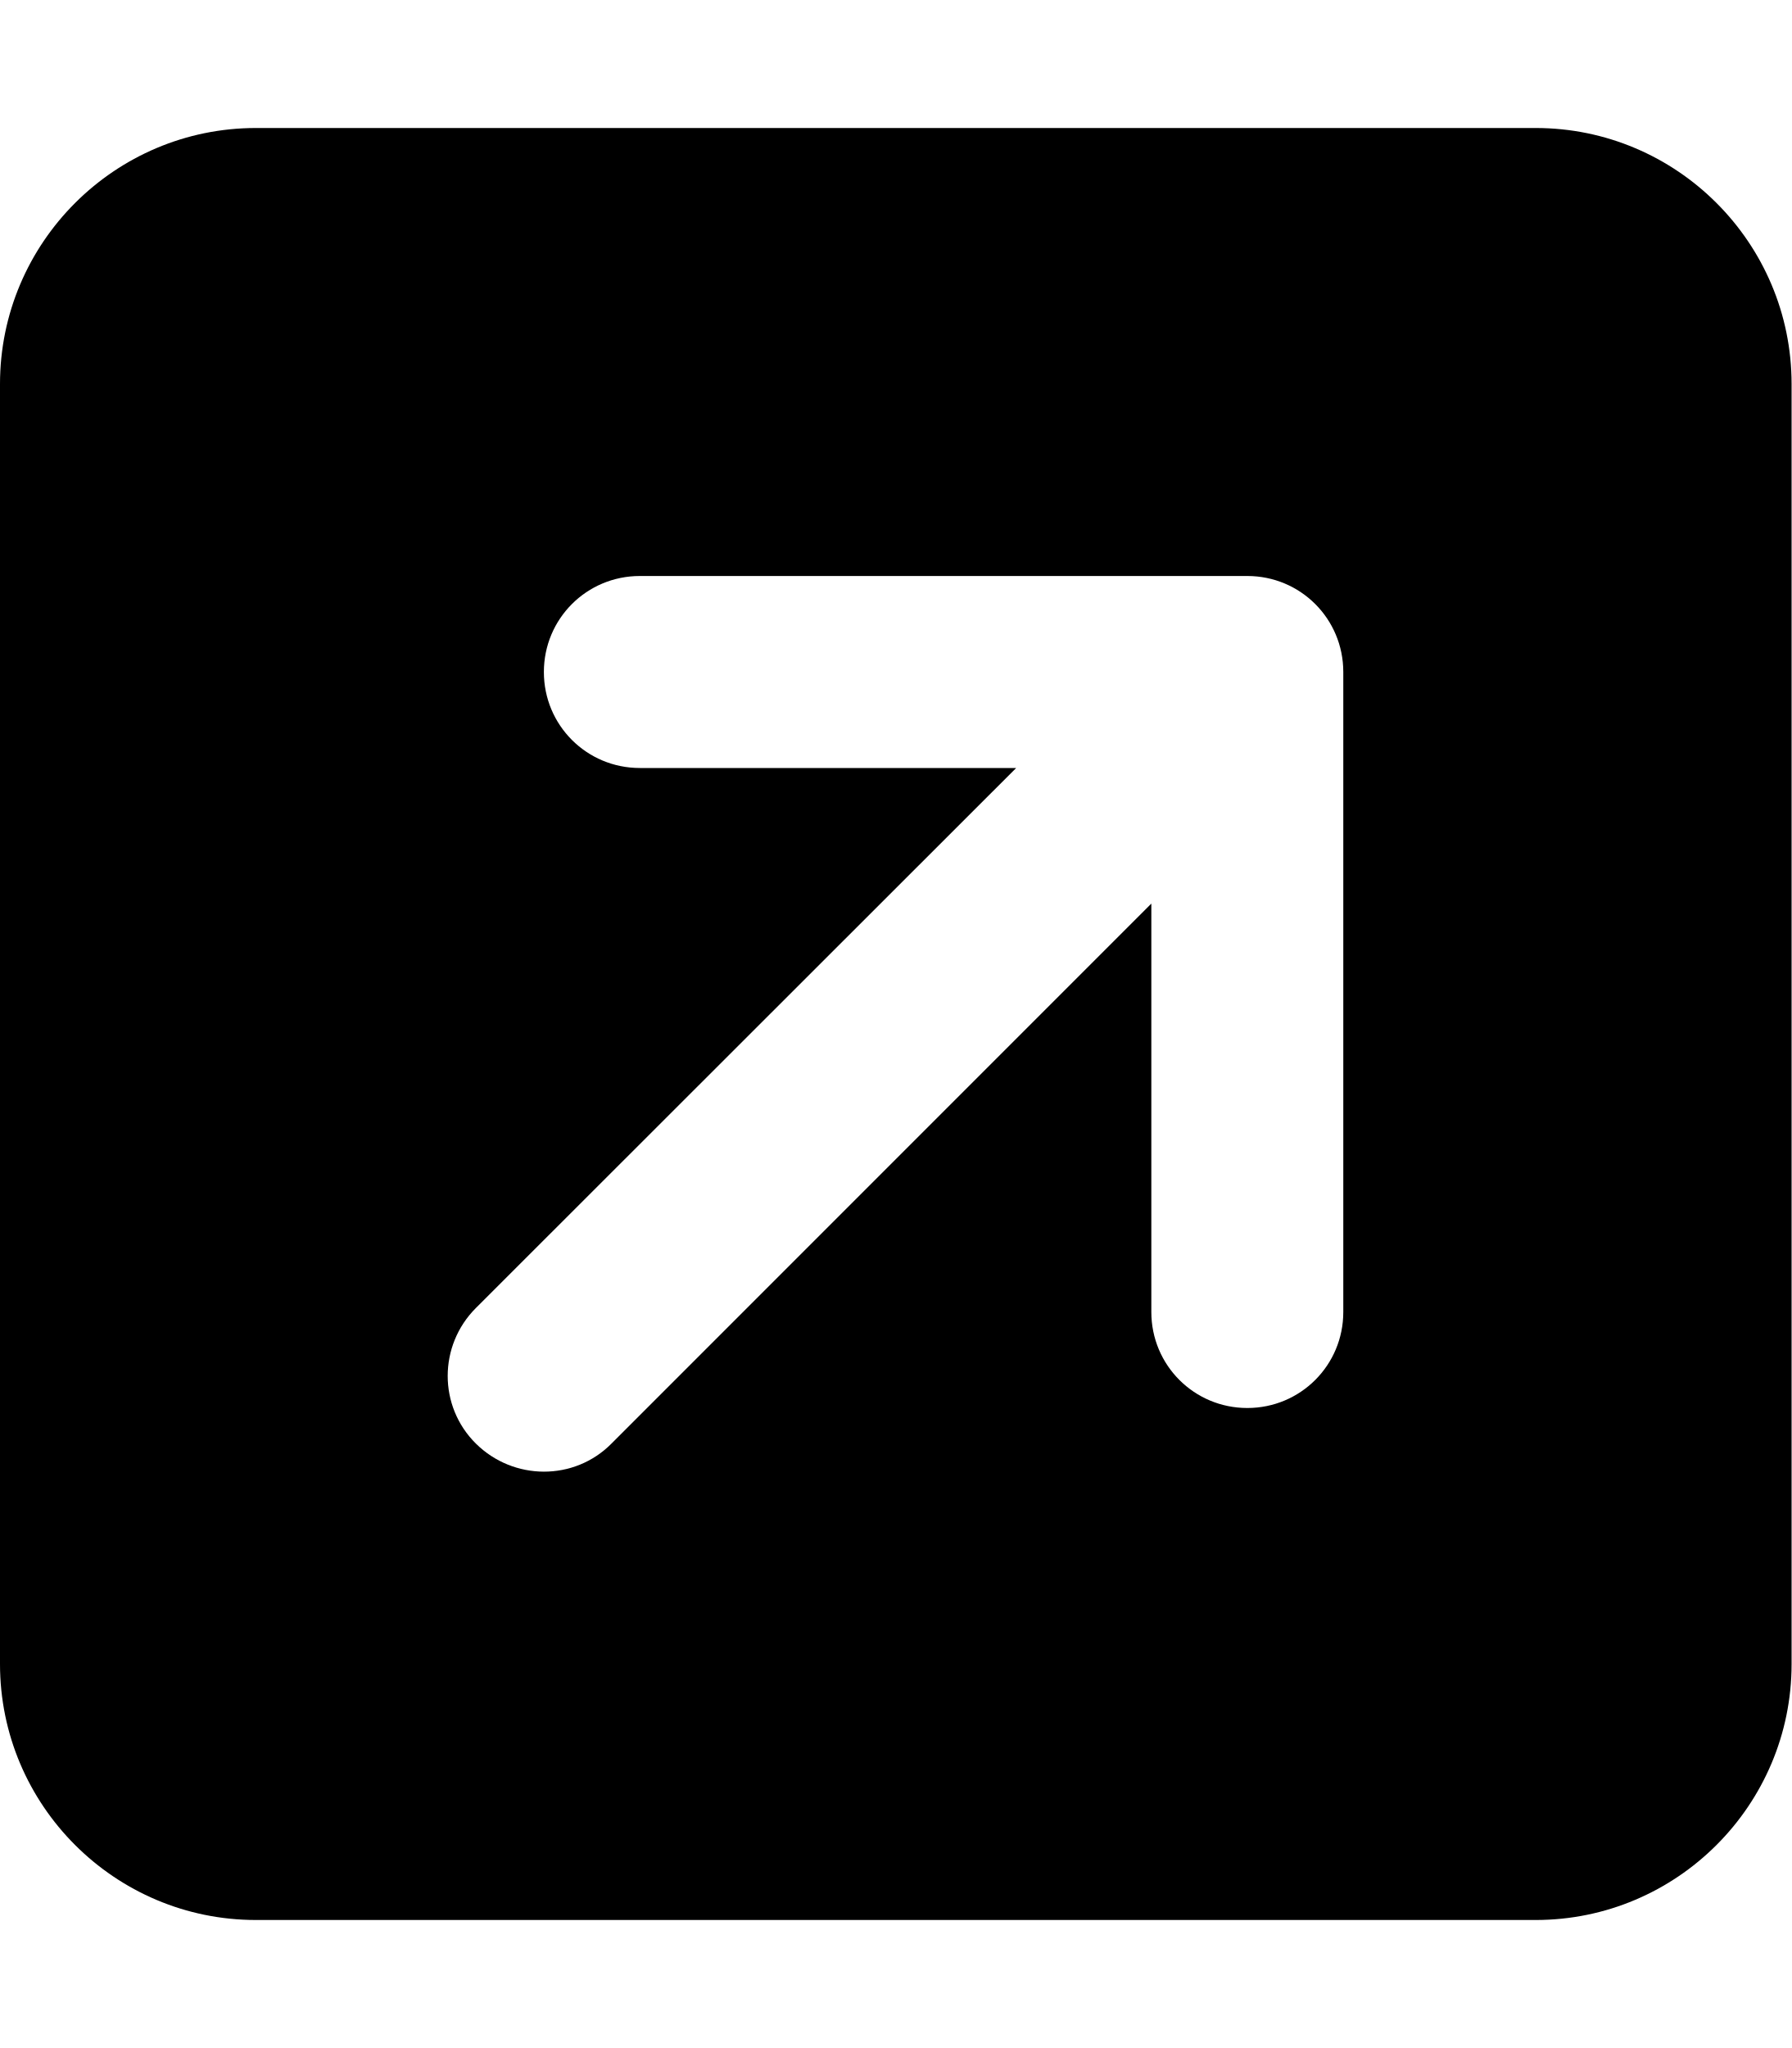
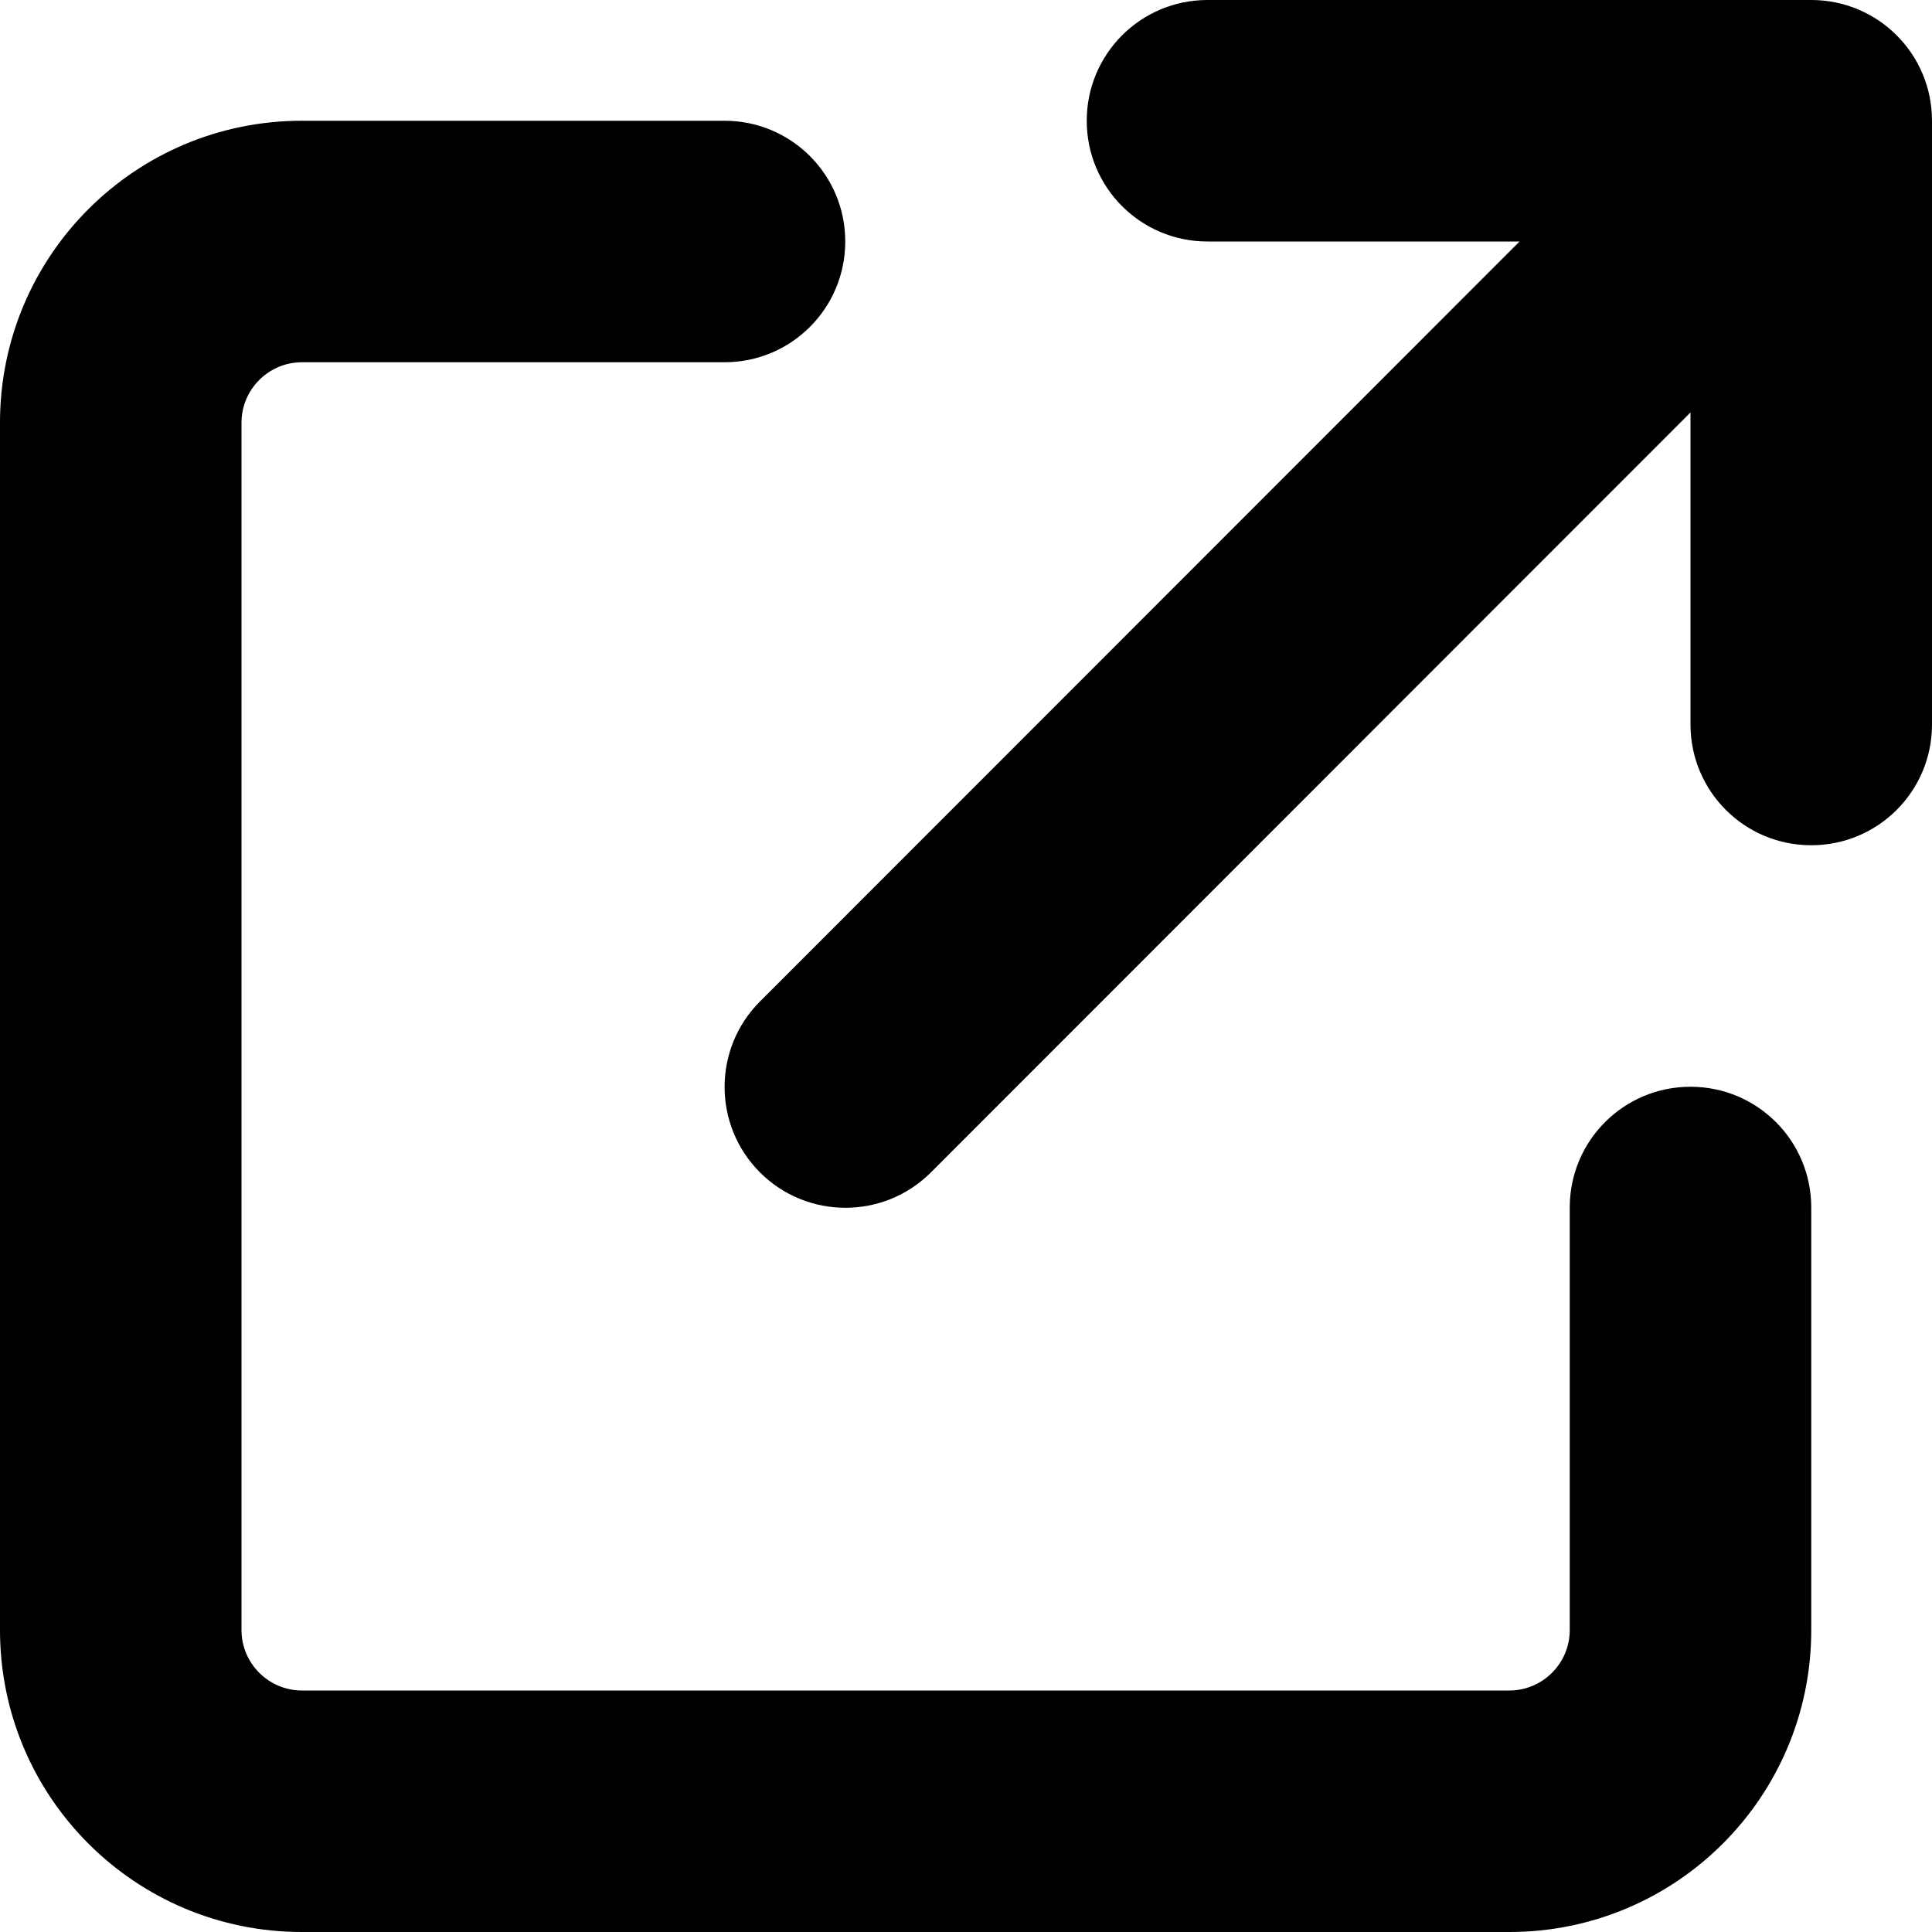
- <svg xmlns="http://www.w3.org/2000/svg" viewBox="0 0 448 512">
-   <path d="M384 32c35.3 0 64 28.7 64 64V416c0 35.3-28.7 64-64 64H64c-35.3 0-64-28.7-64-64V96C0 60.7 28.7 32 64 32H384zM160 144c-13.3 0-24 10.7-24 24s10.7 24 24 24h94.1L119 327c-9.4 9.4-9.4 24.6 0 33.9s24.6 9.4 33.9 0l135-135V328c0 13.3 10.7 24 24 24s24-10.7 24-24V168c0-13.3-10.7-24-24-24H160z" />
+ <svg xmlns="http://www.w3.org/2000/svg" viewBox="0 0 512 512">
+   <path d="M320 0c-17.7 0-32 14.3-32 32s14.3 32 32 32h82.7L201.4 265.4c-12.5 12.5-12.5 32.8 0 45.3s32.8 12.5 45.3 0L448 109.3V192c0 17.7 14.3 32 32 32s32-14.3 32-32V32c0-17.7-14.3-32-32-32H320zM80 32C35.8 32 0 67.8 0 112V432c0 44.2 35.8 80 80 80H400c44.2 0 80-35.8 80-80V320c0-17.7-14.3-32-32-32s-32 14.3-32 32V432c0 8.8-7.2 16-16 16H80c-8.8 0-16-7.2-16-16V112c0-8.8 7.2-16 16-16H192c17.7 0 32-14.3 32-32s-14.3-32-32-32H80z" />
</svg>
